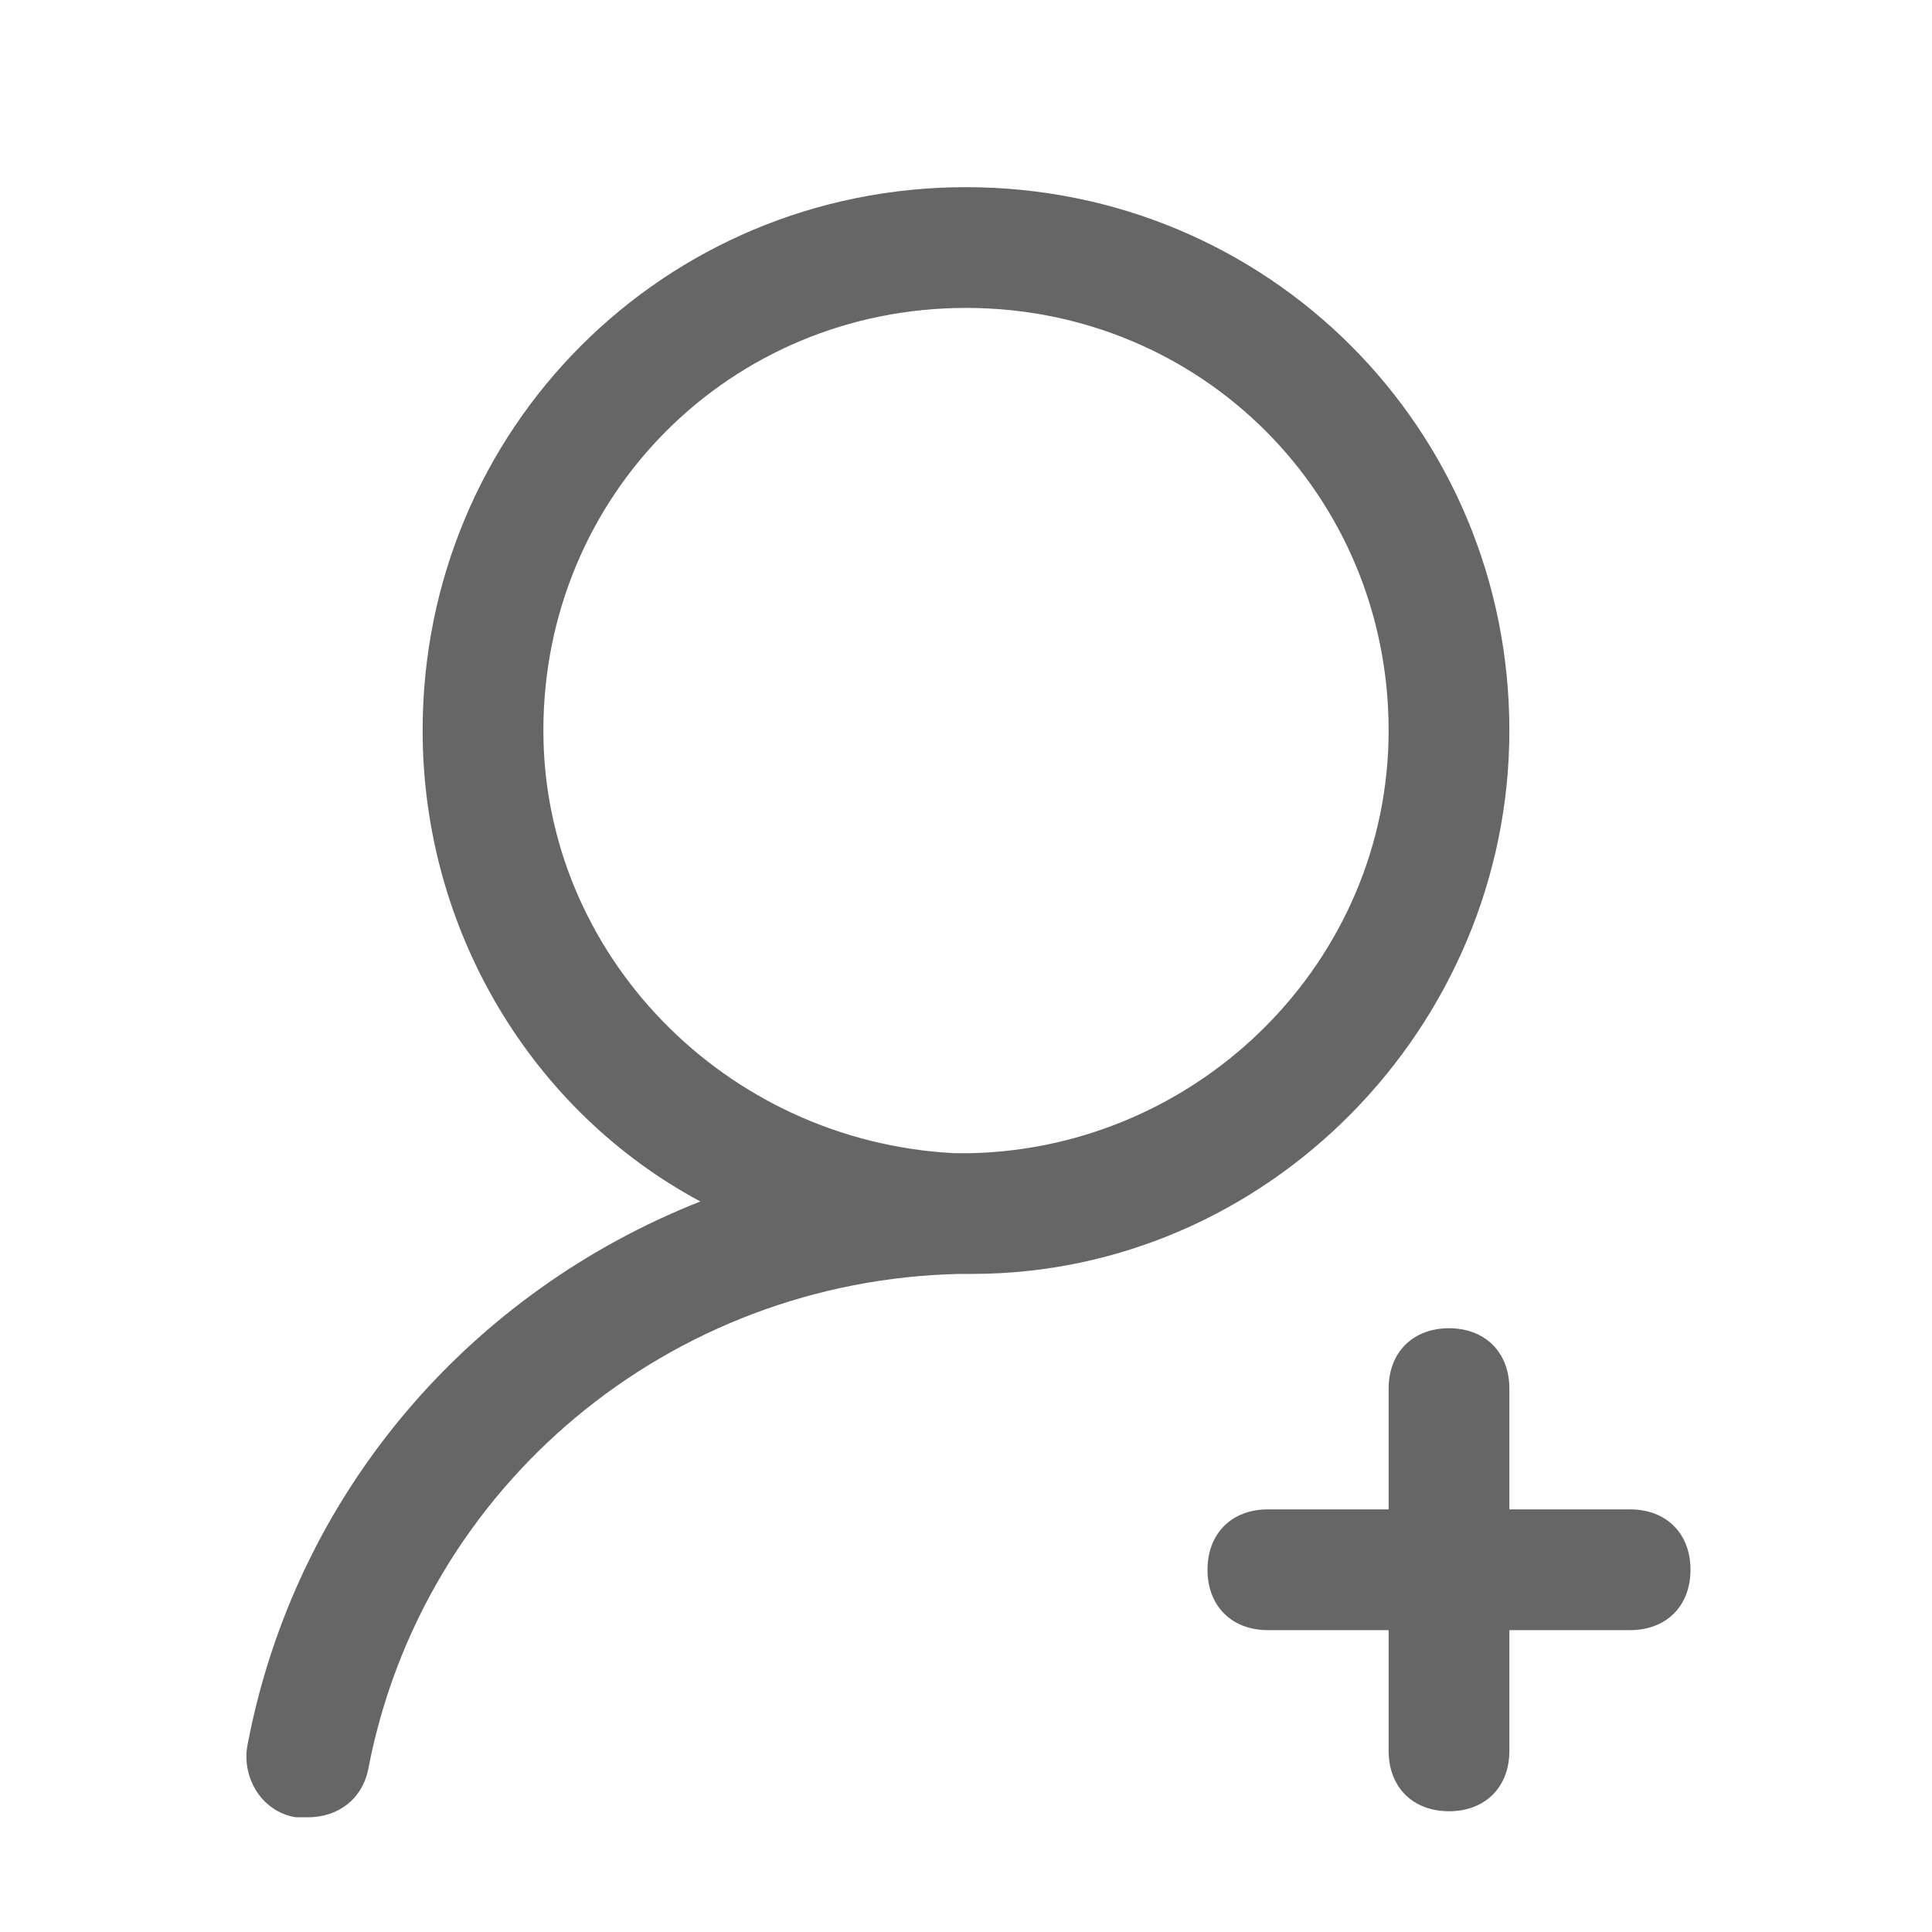
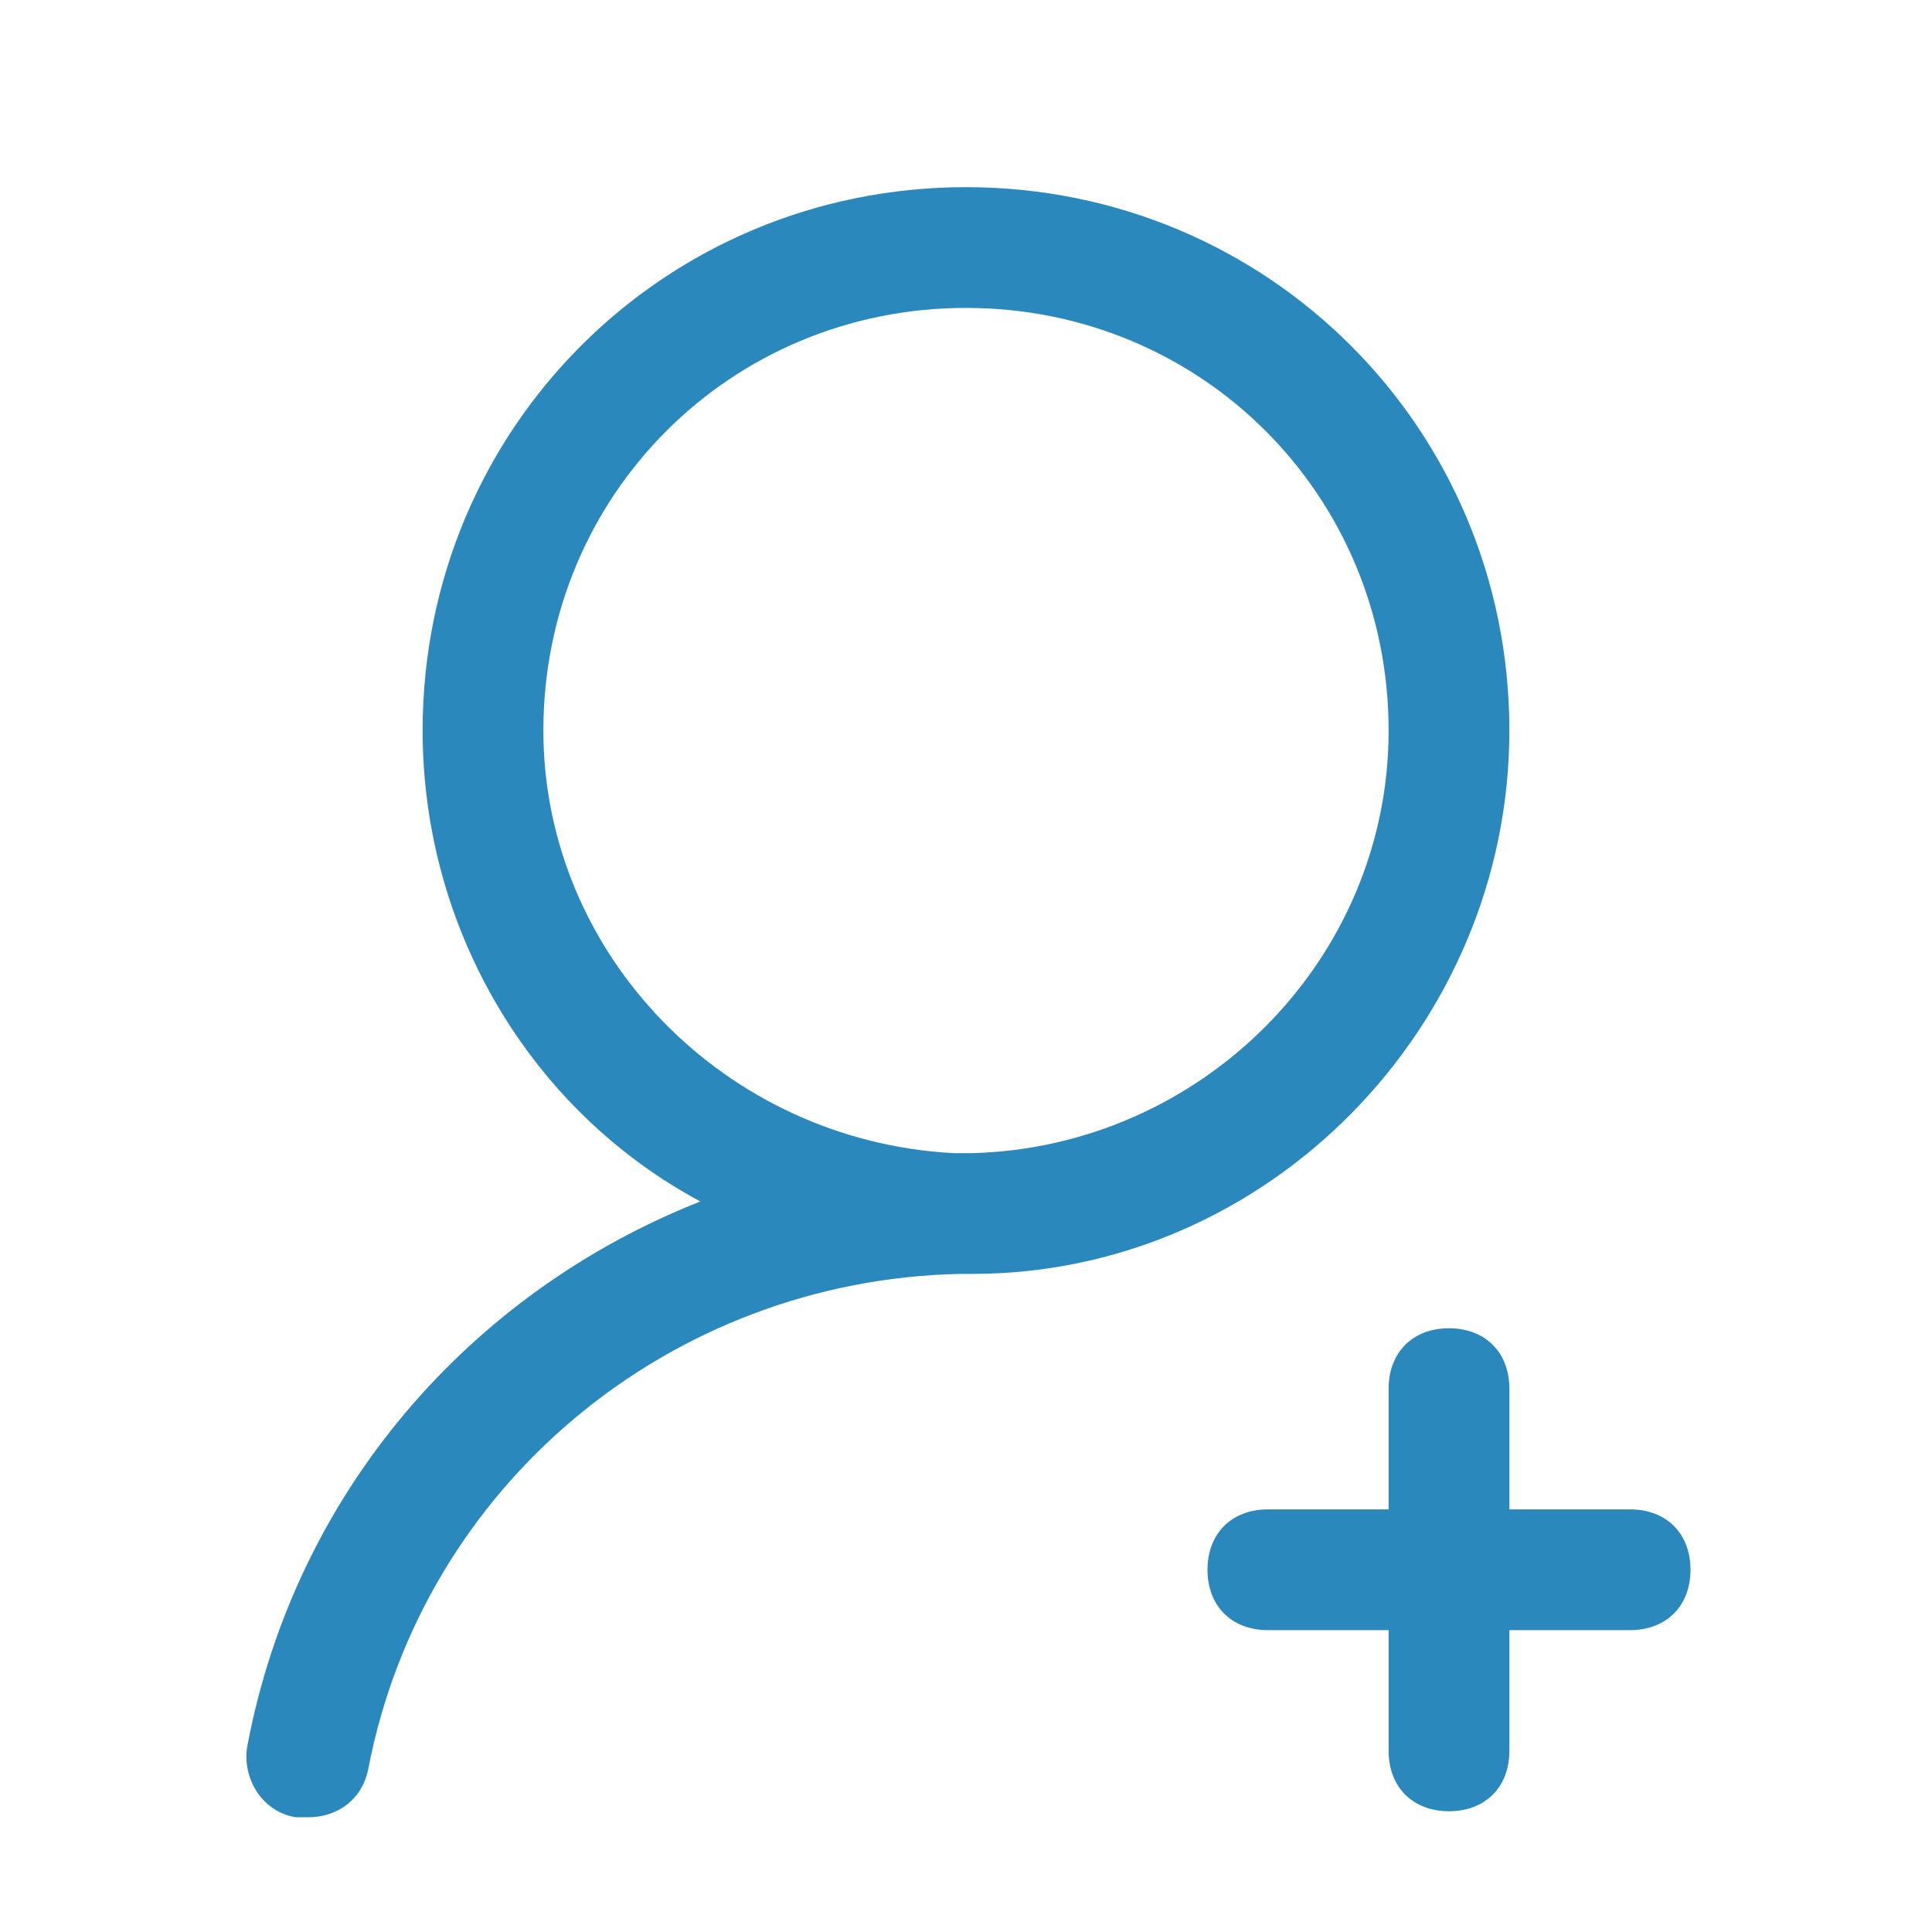
<svg xmlns="http://www.w3.org/2000/svg" t="1493001719544" class="icon" style="" viewBox="0 0 1024 1024" version="1.1" p-id="1994" width="200" height="200">
  <defs>
    <style type="text/css" />
  </defs>
-   <path d="M800 387.2c0-160-128-288-288-288s-288 128-288 288c0 105.6 57.6 201.6 147.2 249.6-121.6 48-214.4 153.6-240 288-3.2 16 6.4 35.2 25.6 38.4h6.4c16 0 28.8-9.6 32-25.6 28.8-150.4 160-259.2 313.6-262.4h6.4c156.8 0 284.8-131.2 284.8-288z m-512 0c0-124.8 99.2-224 224-224s224 99.2 224 224c0 121.6-99.2 220.8-220.8 224H505.6c-121.6-6.4-217.6-105.6-217.6-224zM864 800h-64v-64c0-19.2-12.8-32-32-32s-32 12.8-32 32v64h-64c-19.2 0-32 12.8-32 32s12.8 32 32 32h64v64c0 19.2 12.8 32 32 32s32-12.8 32-32v-64h64c19.2 0 32-12.8 32-32s-12.8-32-32-32z" fill="#666666" p-id="1995" />
+   <path d="M800 387.2c0-160-128-288-288-288s-288 128-288 288c0 105.6 57.6 201.6 147.2 249.6-121.6 48-214.4 153.6-240 288-3.2 16 6.4 35.2 25.6 38.4h6.4c16 0 28.8-9.6 32-25.6 28.8-150.4 160-259.2 313.6-262.4h6.4c156.8 0 284.8-131.2 284.8-288z m-512 0c0-124.8 99.2-224 224-224s224 99.2 224 224c0 121.6-99.2 220.8-220.8 224H505.6c-121.6-6.4-217.6-105.6-217.6-224zM864 800h-64v-64c0-19.2-12.8-32-32-32s-32 12.8-32 32v64h-64c-19.2 0-32 12.8-32 32s12.8 32 32 32h64v64c0 19.2 12.8 32 32 32s32-12.8 32-32v-64h64c19.2 0 32-12.8 32-32s-12.8-32-32-32z" fill="#2a88bd" p-id="1995" />
</svg>
